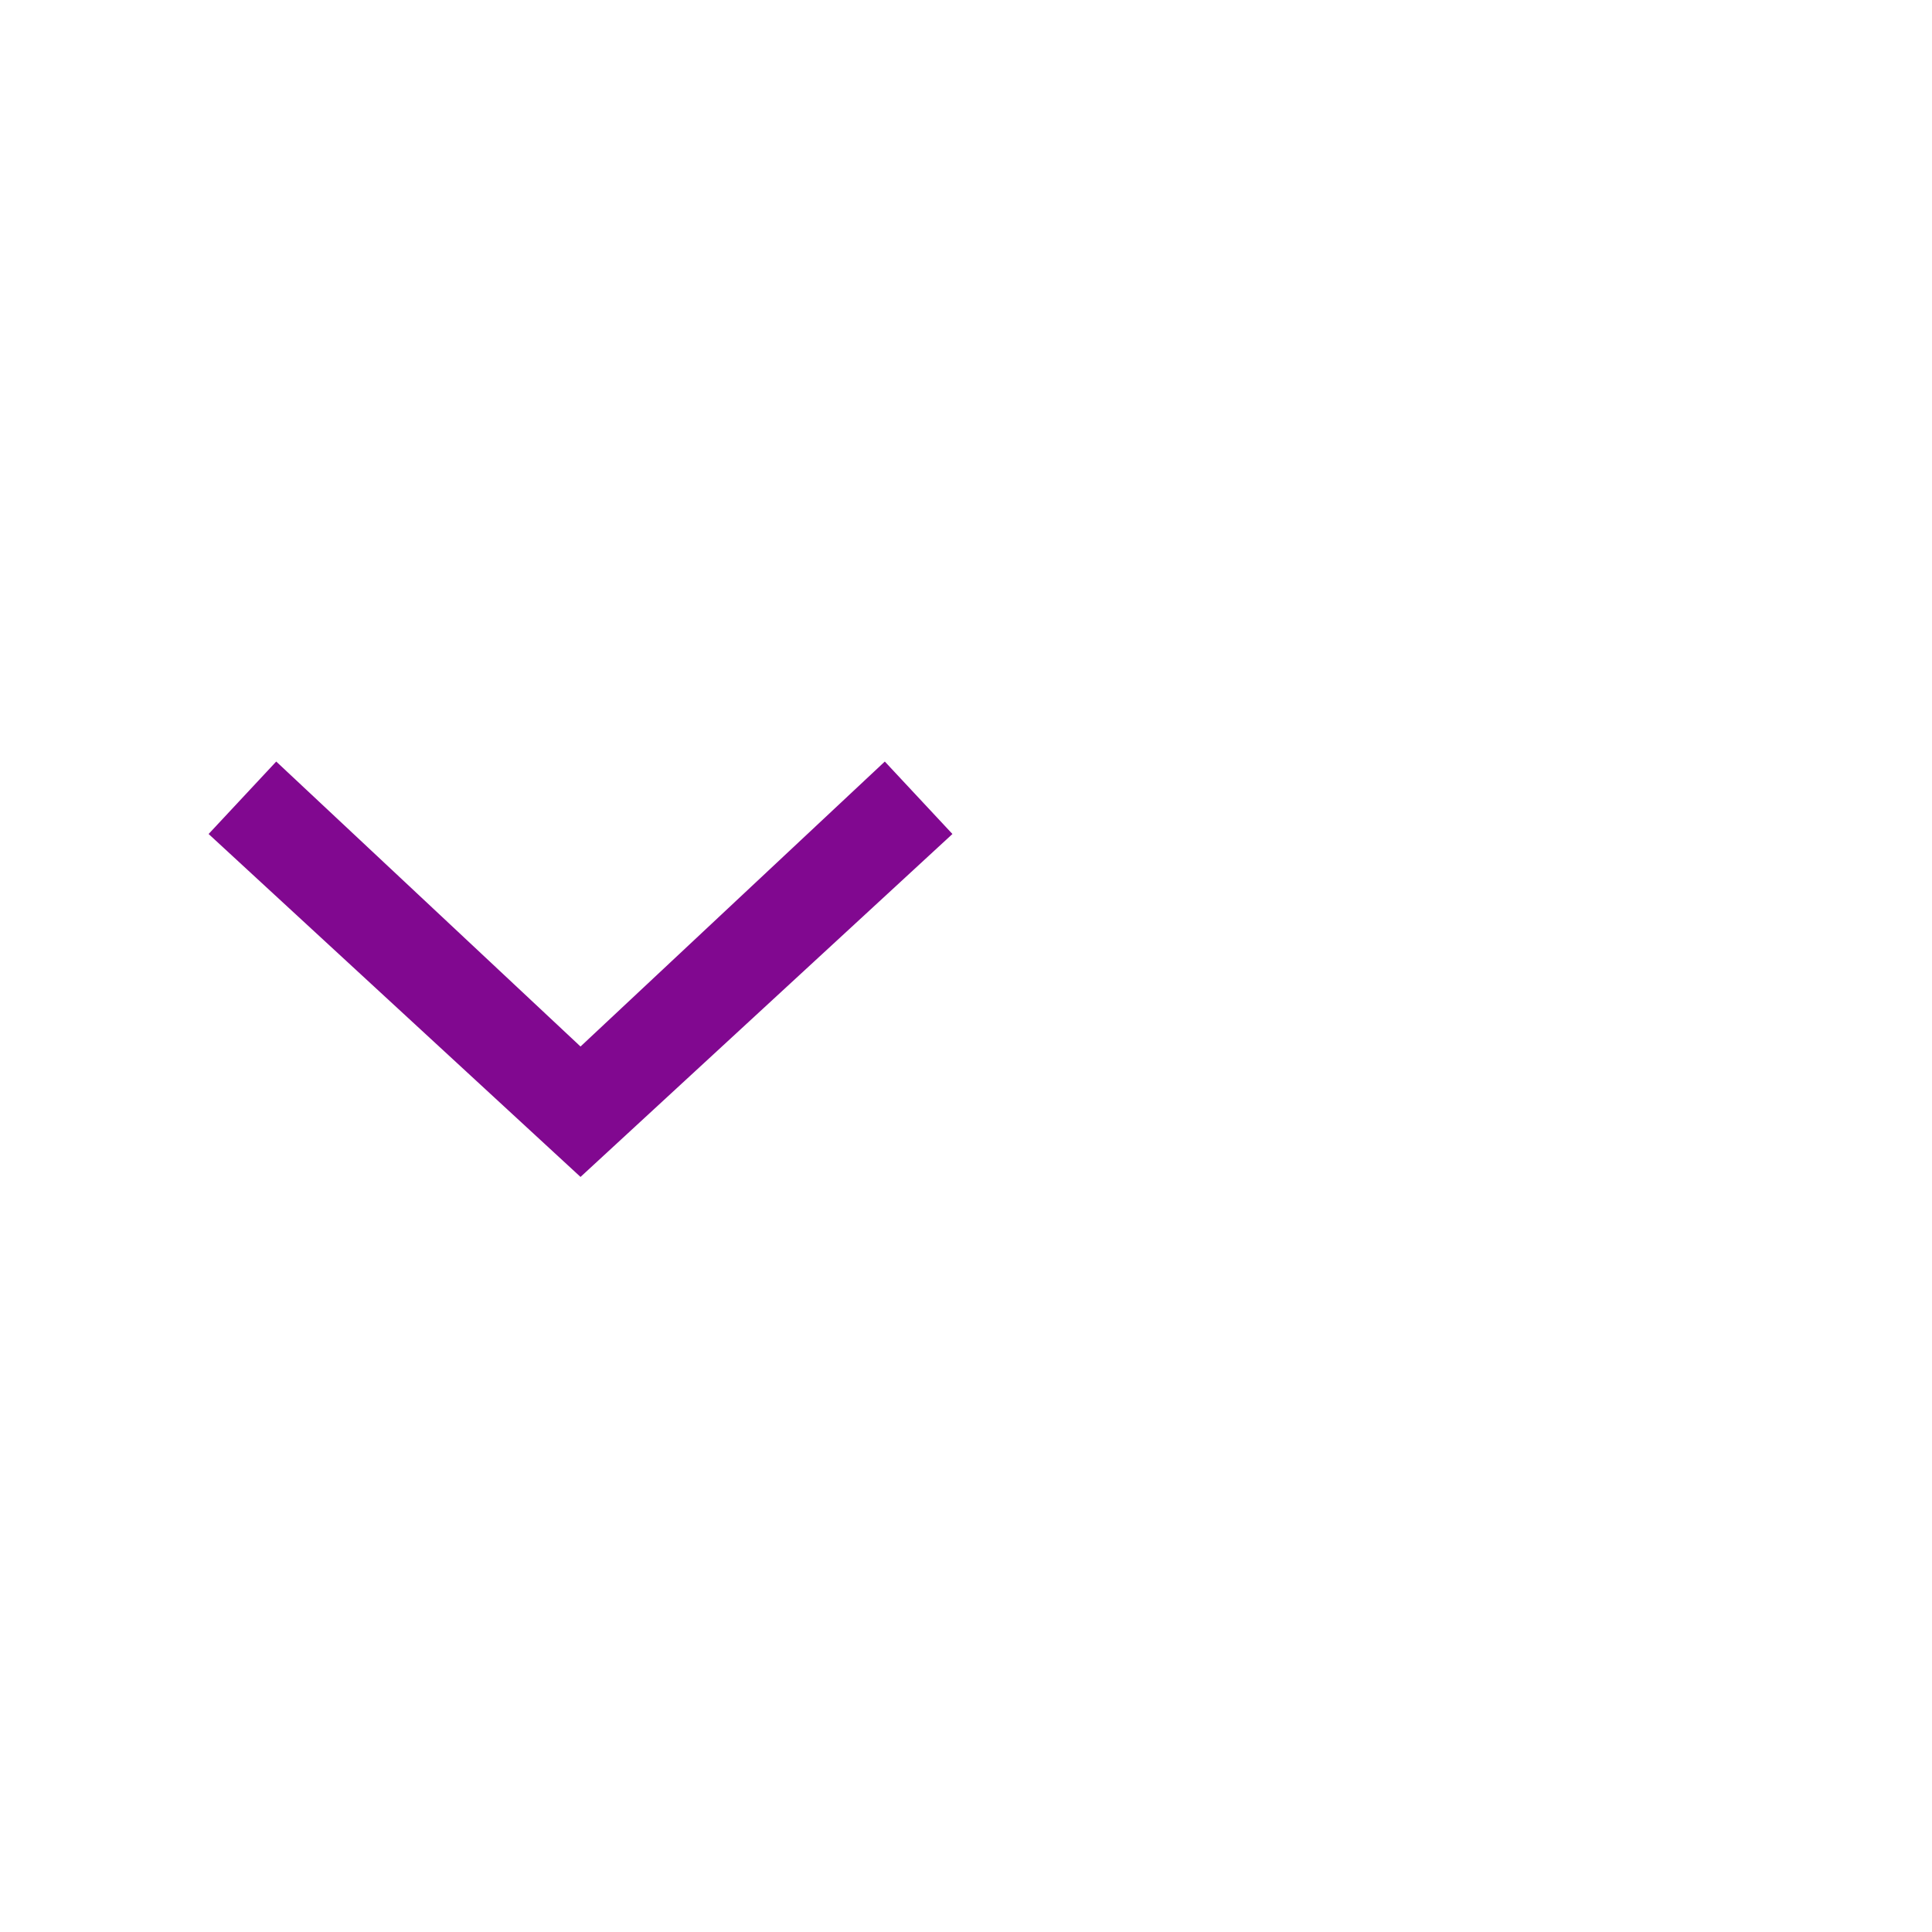
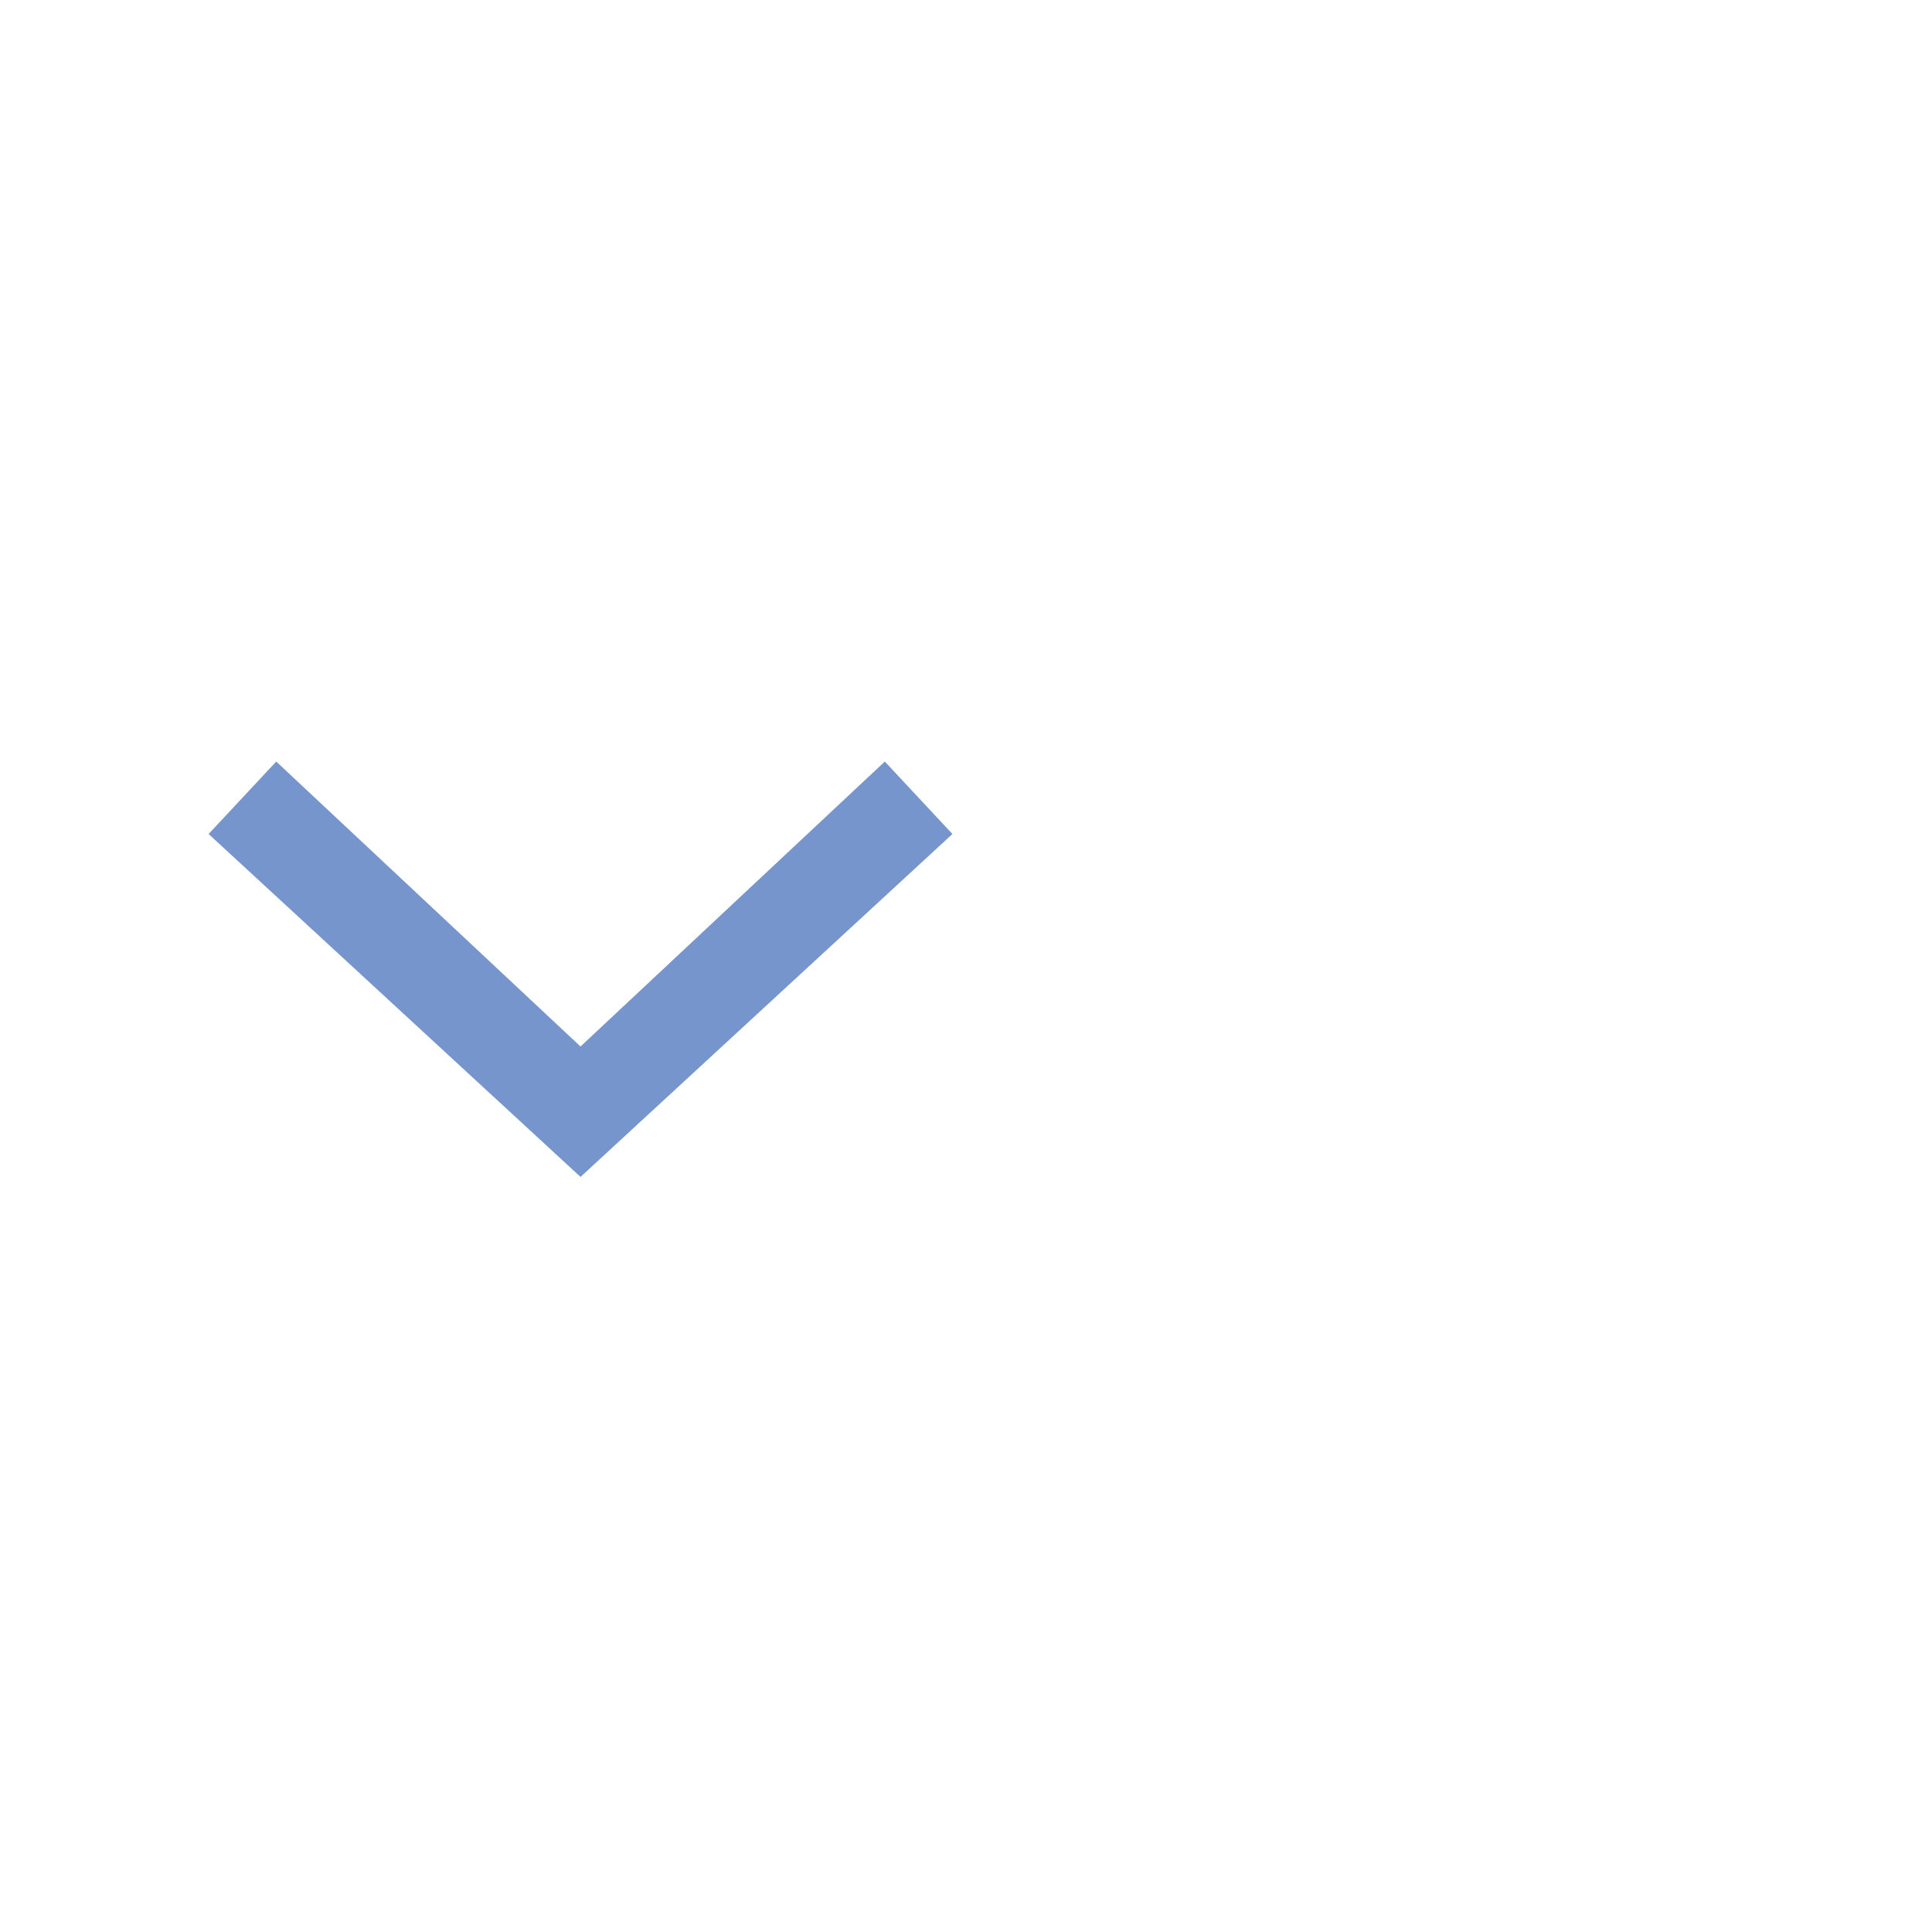
<svg xmlns="http://www.w3.org/2000/svg" version="1.1" id="svg11" x="0px" y="0px" viewBox="0 0 40 40" style="enable-background:new 0 0 40 40;" xml:space="preserve">
  <style type="text/css">
- 	.st0{fill-rule:evenodd;clip-rule:evenodd;fill:#810890;}
+ 	.st0{fill-rule:evenodd;clip-rule:evenodd;fill:#7695CD;}
	.st1{fill:none;}
</style>
  <g id="ComboBox">
    <g id="ic-arrow-drop-down" transform="translate(0, 8)">
      <g id="Group_8822" transform="translate(4.319, 7.767)">
        <polygon id="Path_18879" class="st0" points="7.7,8.6 0,1.5 1.4,0 7.7,5.9 14,0 15.4,1.5    " />
      </g>
      <polygon id="Rectangle_4407" class="st1" points="0,0 24,0 24,24 0,24   " />
    </g>
  </g>
</svg>
